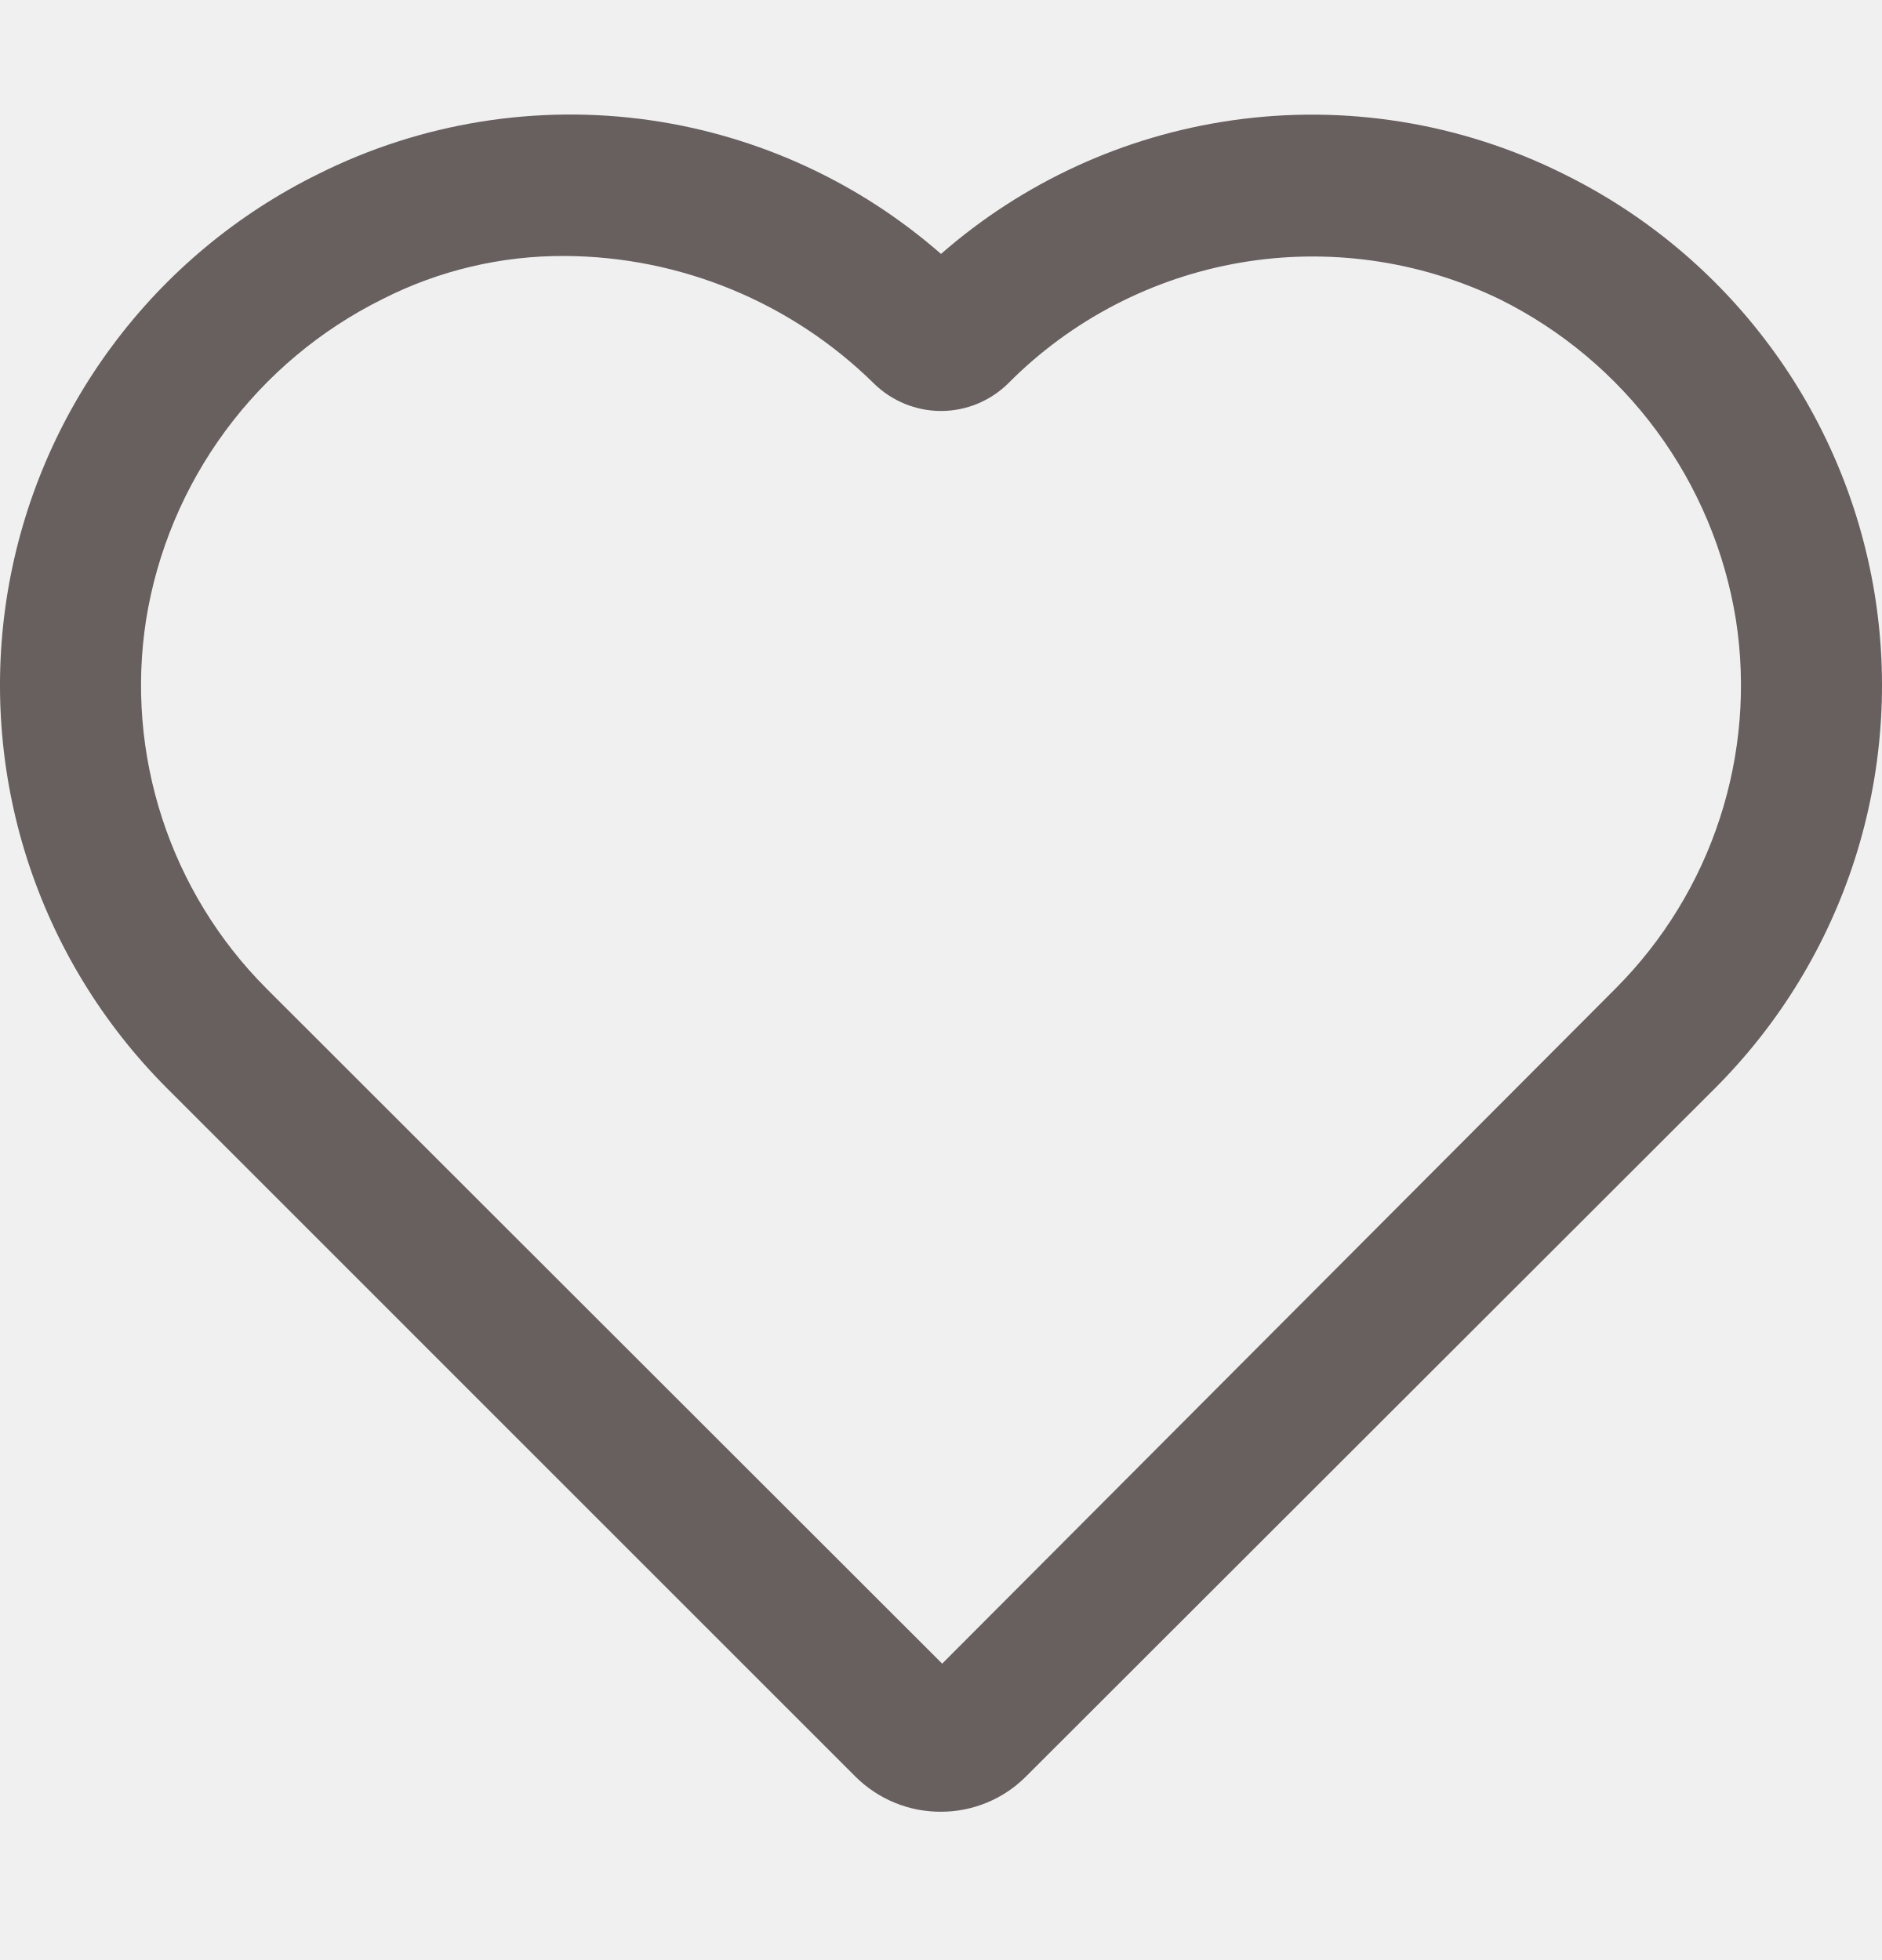
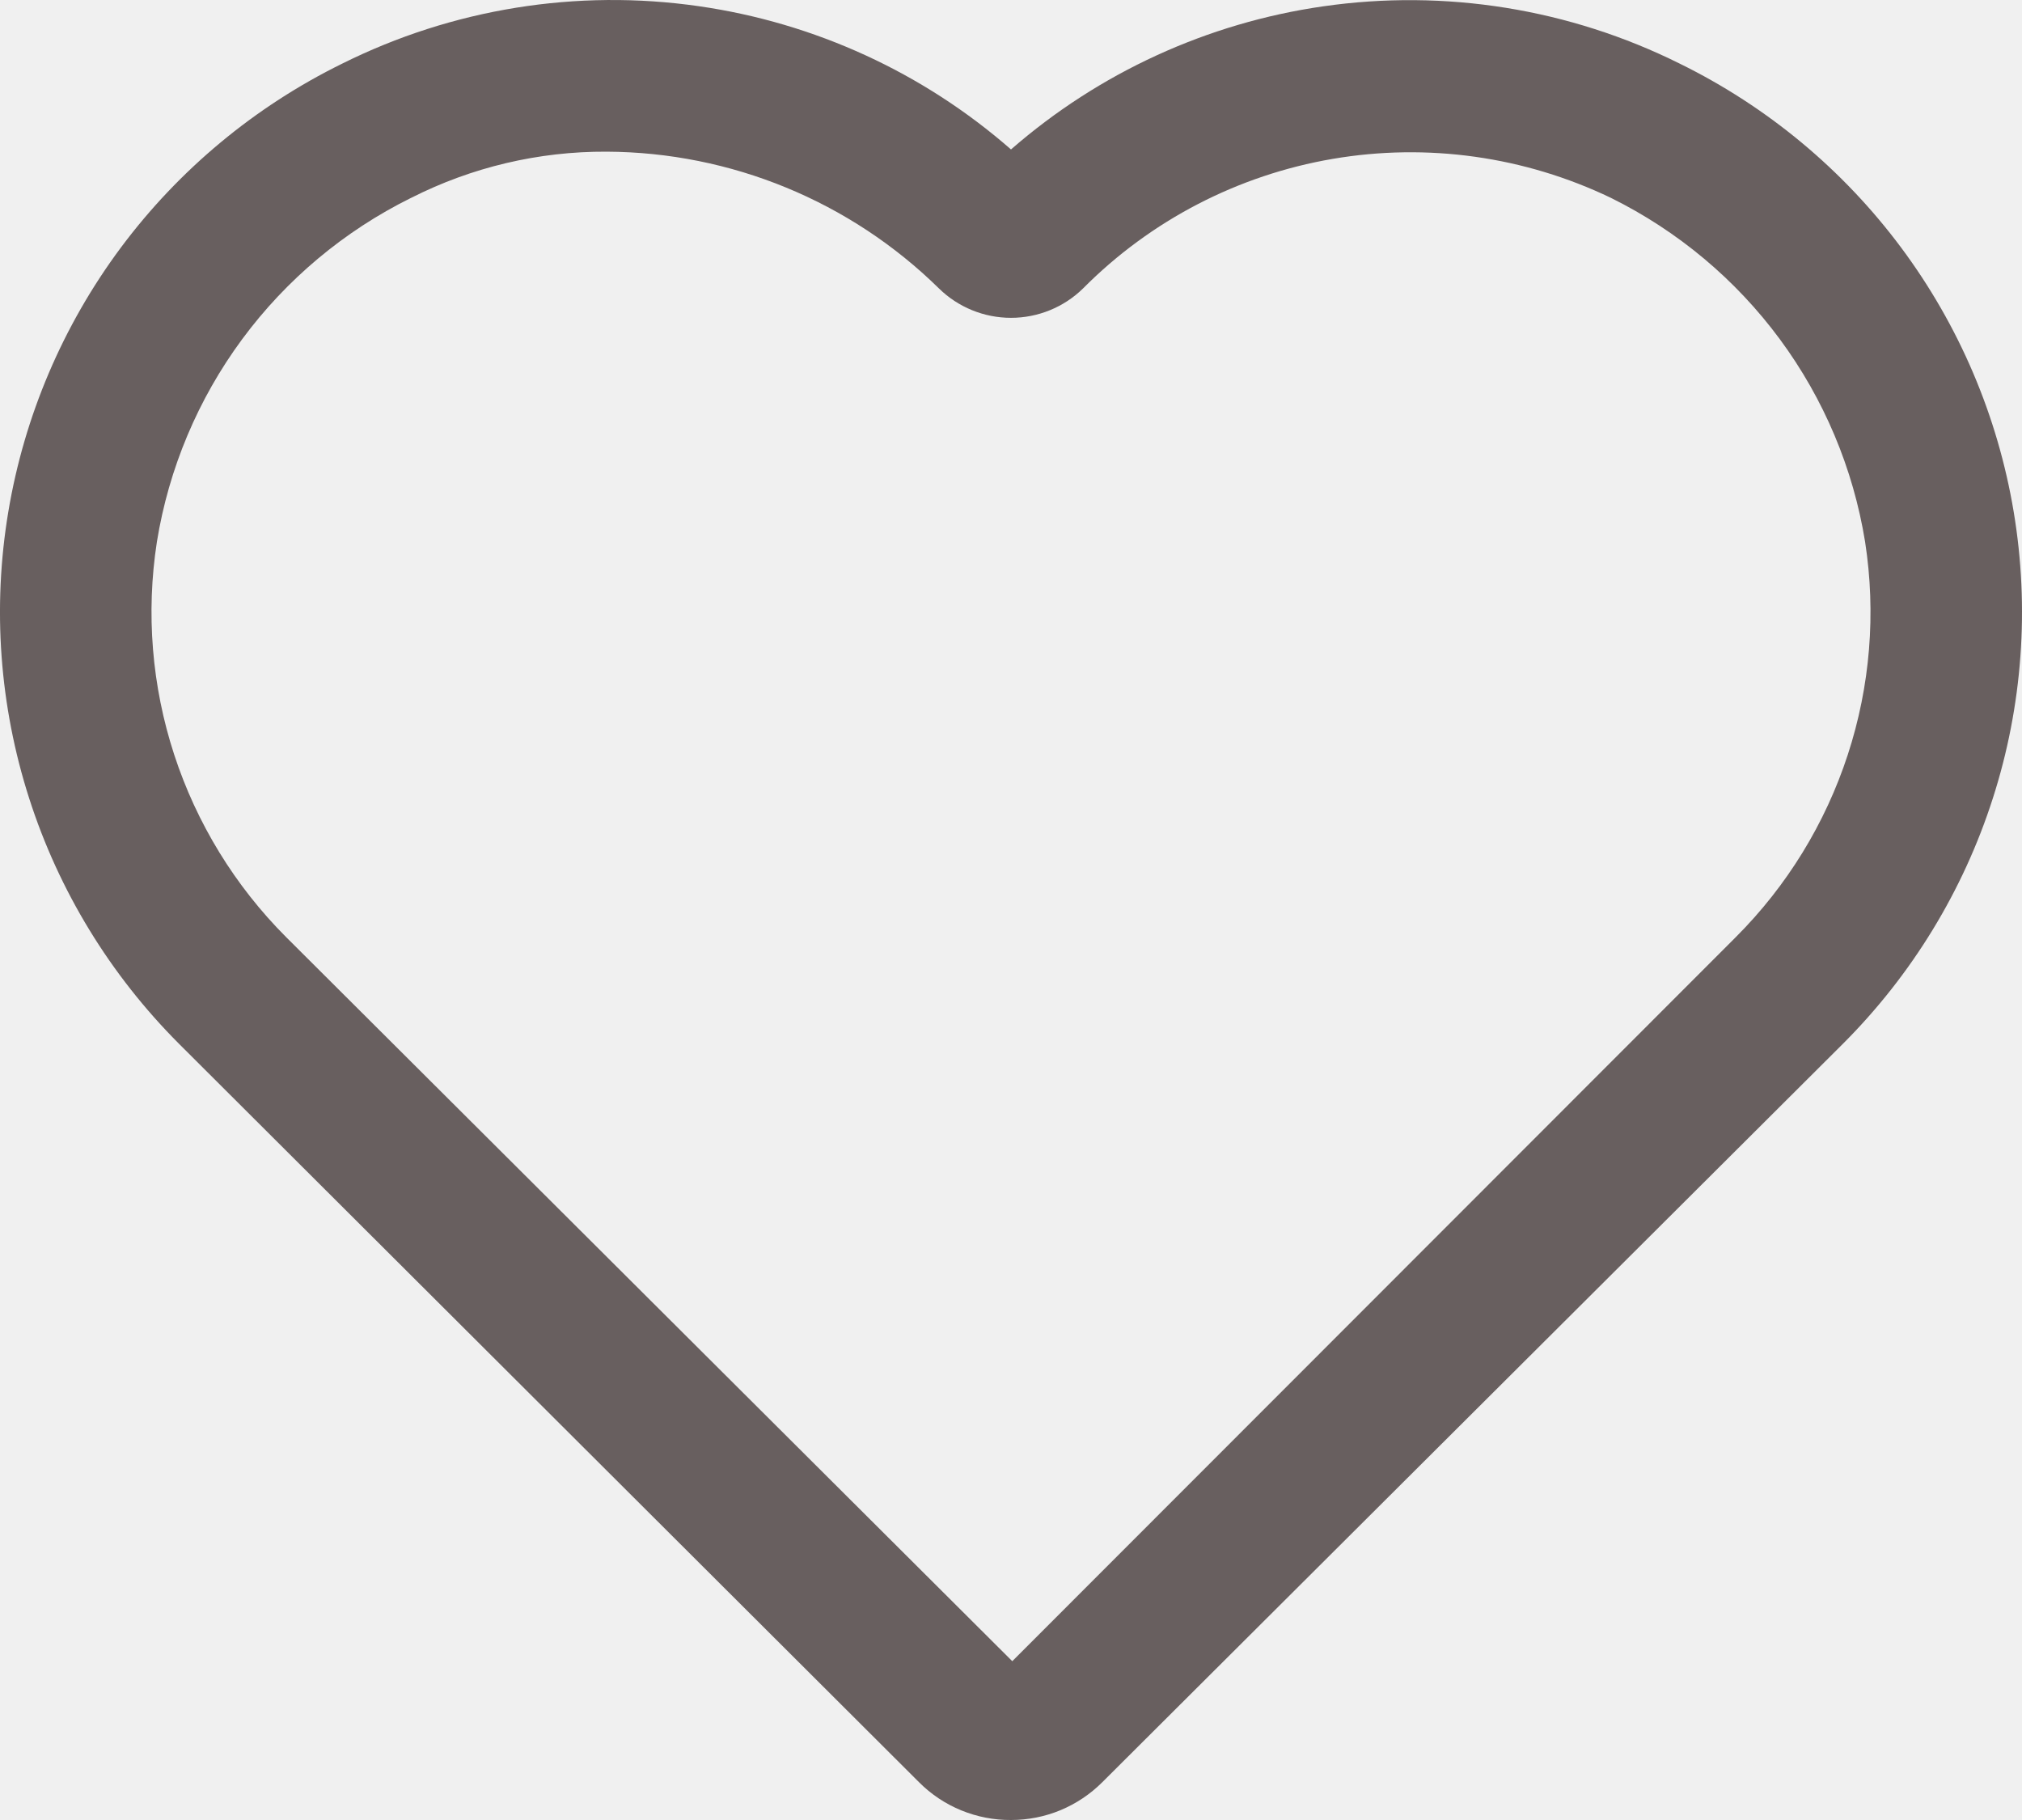
- <svg xmlns="http://www.w3.org/2000/svg" width="24" height="25" viewBox="0 0 24 25" fill="none">
-   <g clip-path="url(#clip0_392_1397)">
-     <path fill-rule="evenodd" clip-rule="evenodd" d="M12.587 22.992C12.773 22.915 12.942 22.802 13.084 22.659L21.875 13.876C22.692 13.058 23.301 12.058 23.654 10.957C24.006 9.857 24.091 8.689 23.902 7.55C23.712 6.41 23.254 5.332 22.564 4.405C21.875 3.478 20.975 2.728 19.938 2.218C18.629 1.565 17.152 1.327 15.705 1.536C14.33 1.734 13.043 2.327 12 3.239C10.957 2.326 9.671 1.733 8.295 1.534C6.848 1.326 5.37 1.564 4.062 2.218C3.025 2.728 2.125 3.478 1.436 4.405C0.746 5.332 0.288 6.41 0.098 7.55C-0.091 8.689 -0.006 9.857 0.346 10.957C0.699 12.058 1.309 13.058 2.125 13.876L10.908 22.66C11.052 22.803 11.222 22.917 11.41 22.994C11.597 23.071 11.798 23.11 12.001 23.109C12.202 23.109 12.401 23.069 12.587 22.992ZM4.878 3.815C4.086 4.208 3.399 4.784 2.874 5.496C2.35 6.207 2.003 7.033 1.863 7.905C1.731 8.754 1.802 9.622 2.068 10.438C2.334 11.255 2.789 11.998 3.395 12.606L12.015 21.22L20.604 12.607C21.211 11.998 21.666 11.255 21.932 10.438C22.198 9.622 22.269 8.754 22.137 7.905C21.997 7.033 21.65 6.207 21.126 5.496C20.601 4.784 19.915 4.209 19.123 3.816C18.097 3.321 16.941 3.158 15.818 3.35C14.694 3.543 13.659 4.081 12.857 4.89L12.854 4.893C12.626 5.116 12.319 5.242 12 5.242C11.681 5.242 11.374 5.116 11.146 4.893C10.094 3.856 8.677 3.271 7.199 3.265C6.394 3.261 5.598 3.449 4.88 3.814L4.878 3.815Z" fill="#685F5F" />
-   </g>
-   <defs>
-     <clipPath id="clip0_392_1397">
-       <rect width="24" height="24" fill="white" transform="translate(0 0.5)" />
-     </clipPath>
-   </defs>
+ <svg xmlns="http://www.w3.org/2000/svg" width="30" height="27" viewBox="0 0 30 27" fill="none">
+   <path id="Vector" fill-rule="evenodd" clip-rule="evenodd" d="M15.733 26.855C15.966 26.758 16.177 26.617 16.355 26.439L27.344 15.484C28.364 14.464 29.127 13.217 29.567 11.844C30.008 10.472 30.114 9.015 29.877 7.594C29.64 6.173 29.067 4.828 28.206 3.672C27.344 2.515 26.219 1.581 24.922 0.944C23.287 0.13 21.441 -0.167 19.631 0.094C17.912 0.341 16.304 1.08 15 2.217C13.697 1.078 12.089 0.339 10.369 0.092C8.559 -0.169 6.713 0.129 5.077 0.944C3.781 1.581 2.656 2.516 1.794 3.672C0.933 4.828 0.36 6.173 0.123 7.594C-0.114 9.015 -0.008 10.472 0.433 11.844C0.873 13.217 1.636 14.464 2.656 15.485L13.635 26.439C13.814 26.619 14.027 26.761 14.262 26.857C14.496 26.953 14.748 27.002 15.001 27C15.252 27 15.501 26.951 15.733 26.855ZM6.098 2.936C5.107 3.426 4.249 4.145 3.593 5.032C2.938 5.919 2.504 6.95 2.328 8.037C2.164 9.096 2.252 10.178 2.585 11.197C2.918 12.215 3.486 13.142 4.244 13.901L15.019 24.644L25.755 13.901C26.514 13.142 27.082 12.216 27.415 11.197C27.748 10.178 27.836 9.096 27.672 8.038C27.496 6.95 27.062 5.919 26.407 5.032C25.752 4.145 24.893 3.427 23.904 2.937C22.621 2.32 21.177 2.117 19.773 2.357C18.368 2.597 17.074 3.268 16.071 4.277L16.068 4.28C15.783 4.559 15.399 4.715 15 4.715C14.601 4.715 14.217 4.559 13.932 4.28C12.617 2.987 10.846 2.258 8.999 2.25C7.992 2.245 6.998 2.48 6.101 2.935L6.098 2.936Z" fill="#685F5F" />
</svg>
